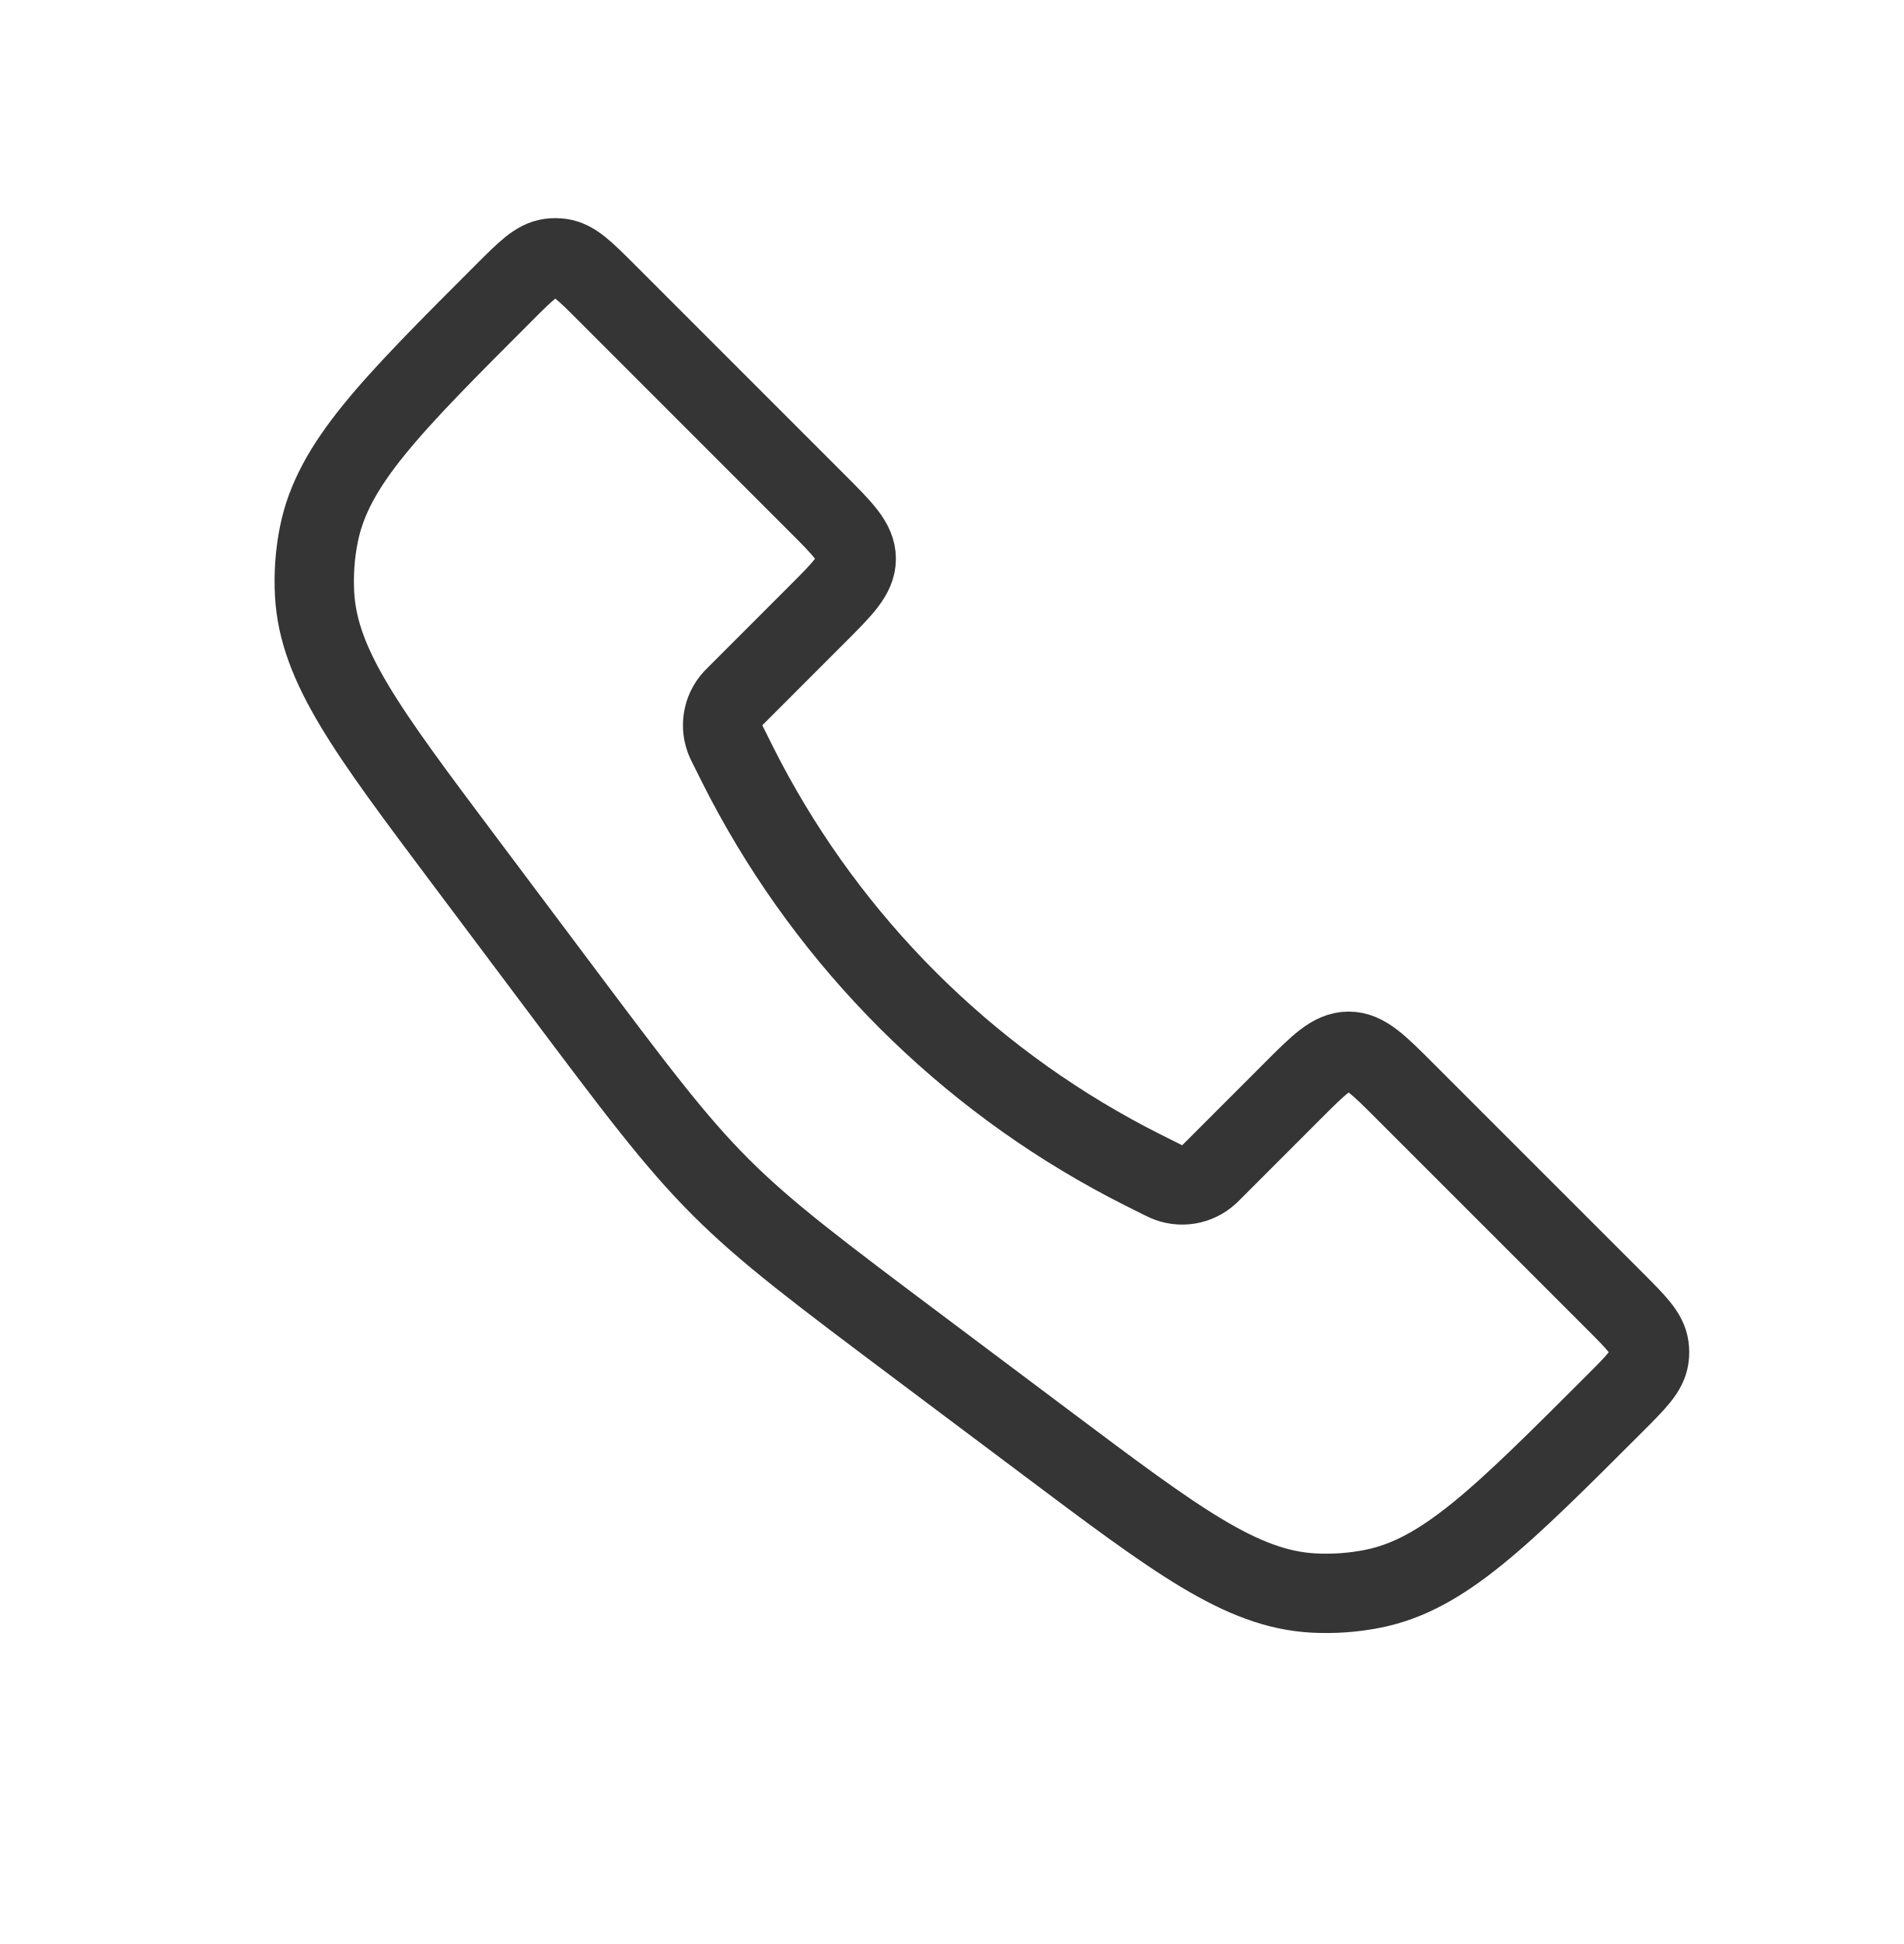
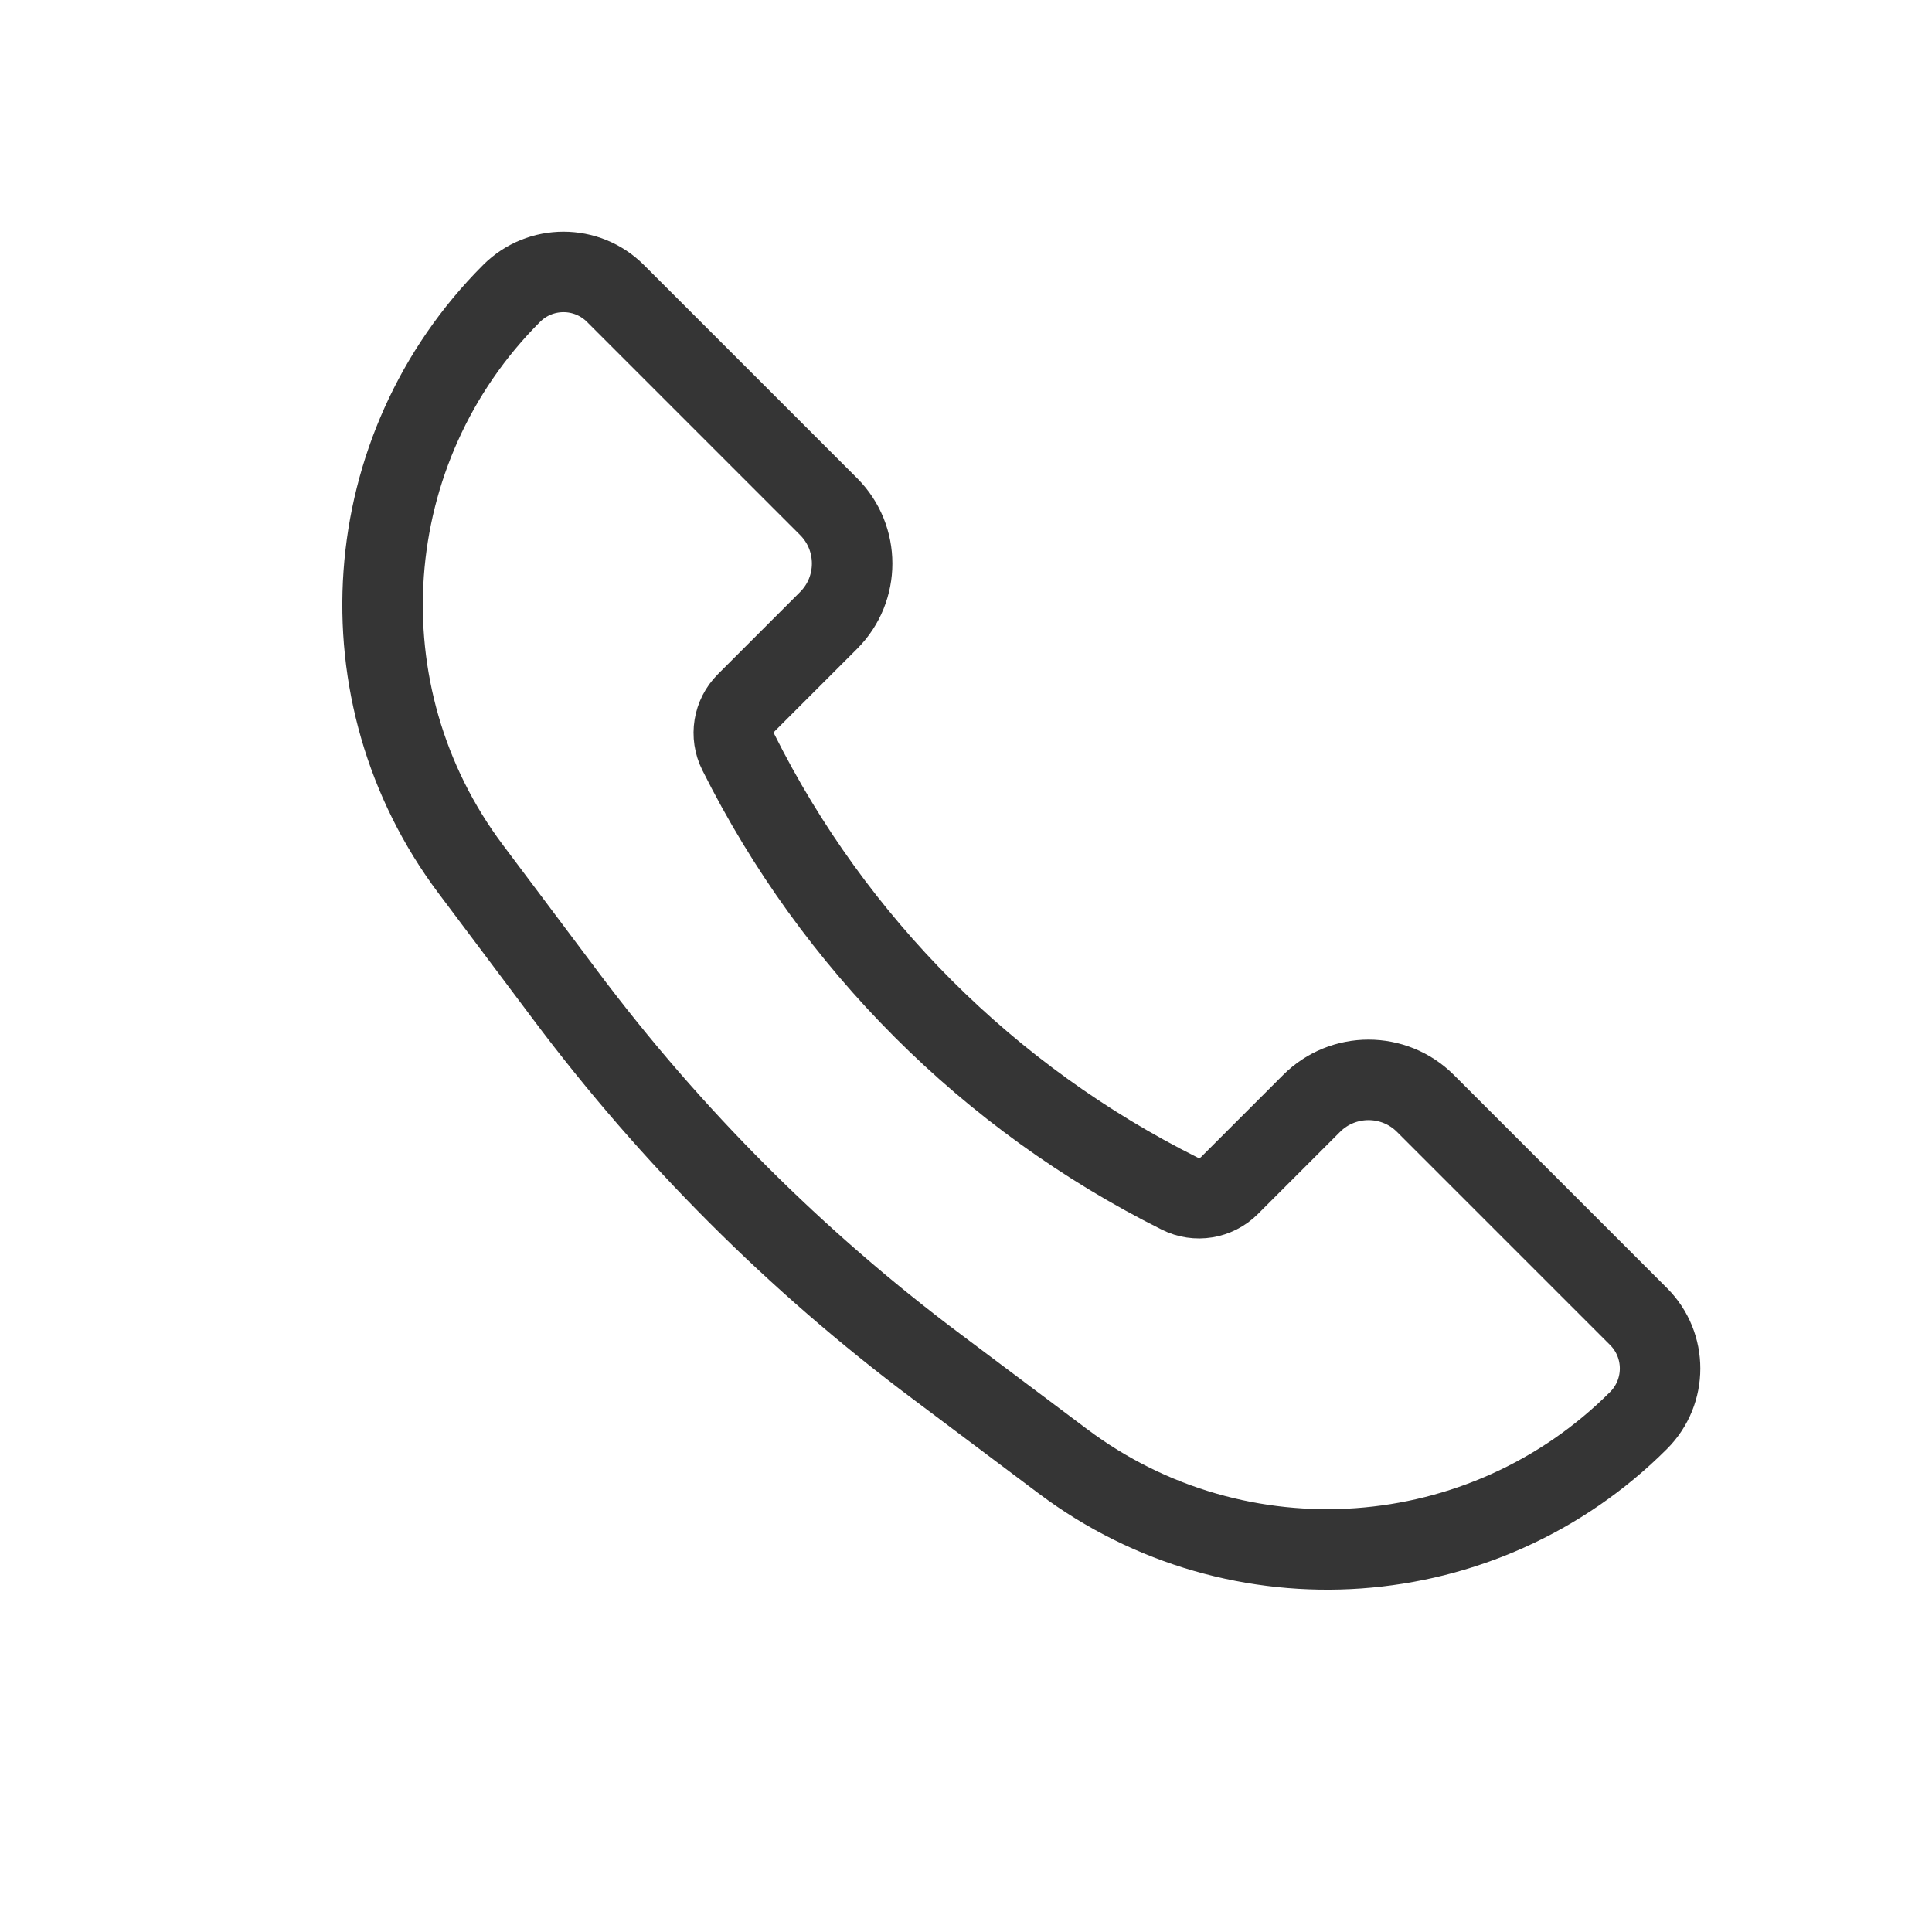
- <svg xmlns="http://www.w3.org/2000/svg" width="48" height="49" viewBox="0 0 48 49" fill="none">
-   <path d="M35.414 27.498L40.711 32.794C41.257 33.341 41.53 33.614 41.576 33.946C41.589 34.038 41.589 34.13 41.576 34.222C41.53 34.554 41.257 34.827 40.711 35.373C37.833 38.251 36.394 39.69 34.611 40.046C34.116 40.145 33.611 40.18 33.107 40.153C31.292 40.053 29.664 38.832 26.408 36.39L23.257 34.027L23.257 34.027C20.633 32.059 19.321 31.075 18.165 29.919C17.009 28.763 16.025 27.451 14.057 24.827L14.057 24.827L11.694 21.676C9.252 18.42 8.031 16.792 7.931 14.977C7.904 14.473 7.939 13.968 8.038 13.473C8.394 11.69 9.833 10.251 12.71 7.374C13.257 6.827 13.53 6.554 13.862 6.508C13.954 6.495 14.046 6.495 14.138 6.508C14.47 6.554 14.743 6.827 15.29 7.374L20.586 12.67C21.253 13.336 21.586 13.67 21.586 14.084C21.586 14.498 21.253 14.832 20.586 15.498L18.544 17.541C18.511 17.573 18.495 17.589 18.481 17.604C18.21 17.899 18.141 18.326 18.305 18.691C18.313 18.71 18.323 18.73 18.344 18.771L18.344 18.771C18.569 19.221 18.681 19.446 18.796 19.664C20.959 23.77 24.314 27.125 28.42 29.288C28.637 29.403 28.862 29.515 29.312 29.74L29.312 29.74C29.353 29.761 29.374 29.771 29.393 29.779C29.758 29.943 30.185 29.874 30.48 29.603C30.495 29.589 30.511 29.573 30.544 29.541L32.586 27.498C33.252 26.831 33.586 26.498 34 26.498C34.414 26.498 34.748 26.831 35.414 27.498Z" stroke="#353535" stroke-width="2" />
+ <svg xmlns="http://www.w3.org/2000/svg" width="24" height="24" viewBox="0 0 24 24" fill="none">
+   <path d="M17.707 13.707L20.355 16.355C20.711 16.711 20.711 17.289 20.355 17.645C18.43 19.57 15.382 19.787 13.204 18.153L11.629 16.971C9.885 15.664 8.336 14.115 7.029 12.371L5.847 10.796C4.213 8.618 4.43 5.57 6.355 3.645C6.711 3.289 7.289 3.289 7.645 3.645L10.293 6.293C10.683 6.683 10.683 7.317 10.293 7.707L9.272 8.728C9.109 8.891 9.069 9.138 9.172 9.344C10.358 11.717 12.283 13.642 14.656 14.828C14.861 14.931 15.11 14.89 15.272 14.728L16.293 13.707C16.683 13.317 17.317 13.317 17.707 13.707Z" stroke="#353535" />
</svg>
